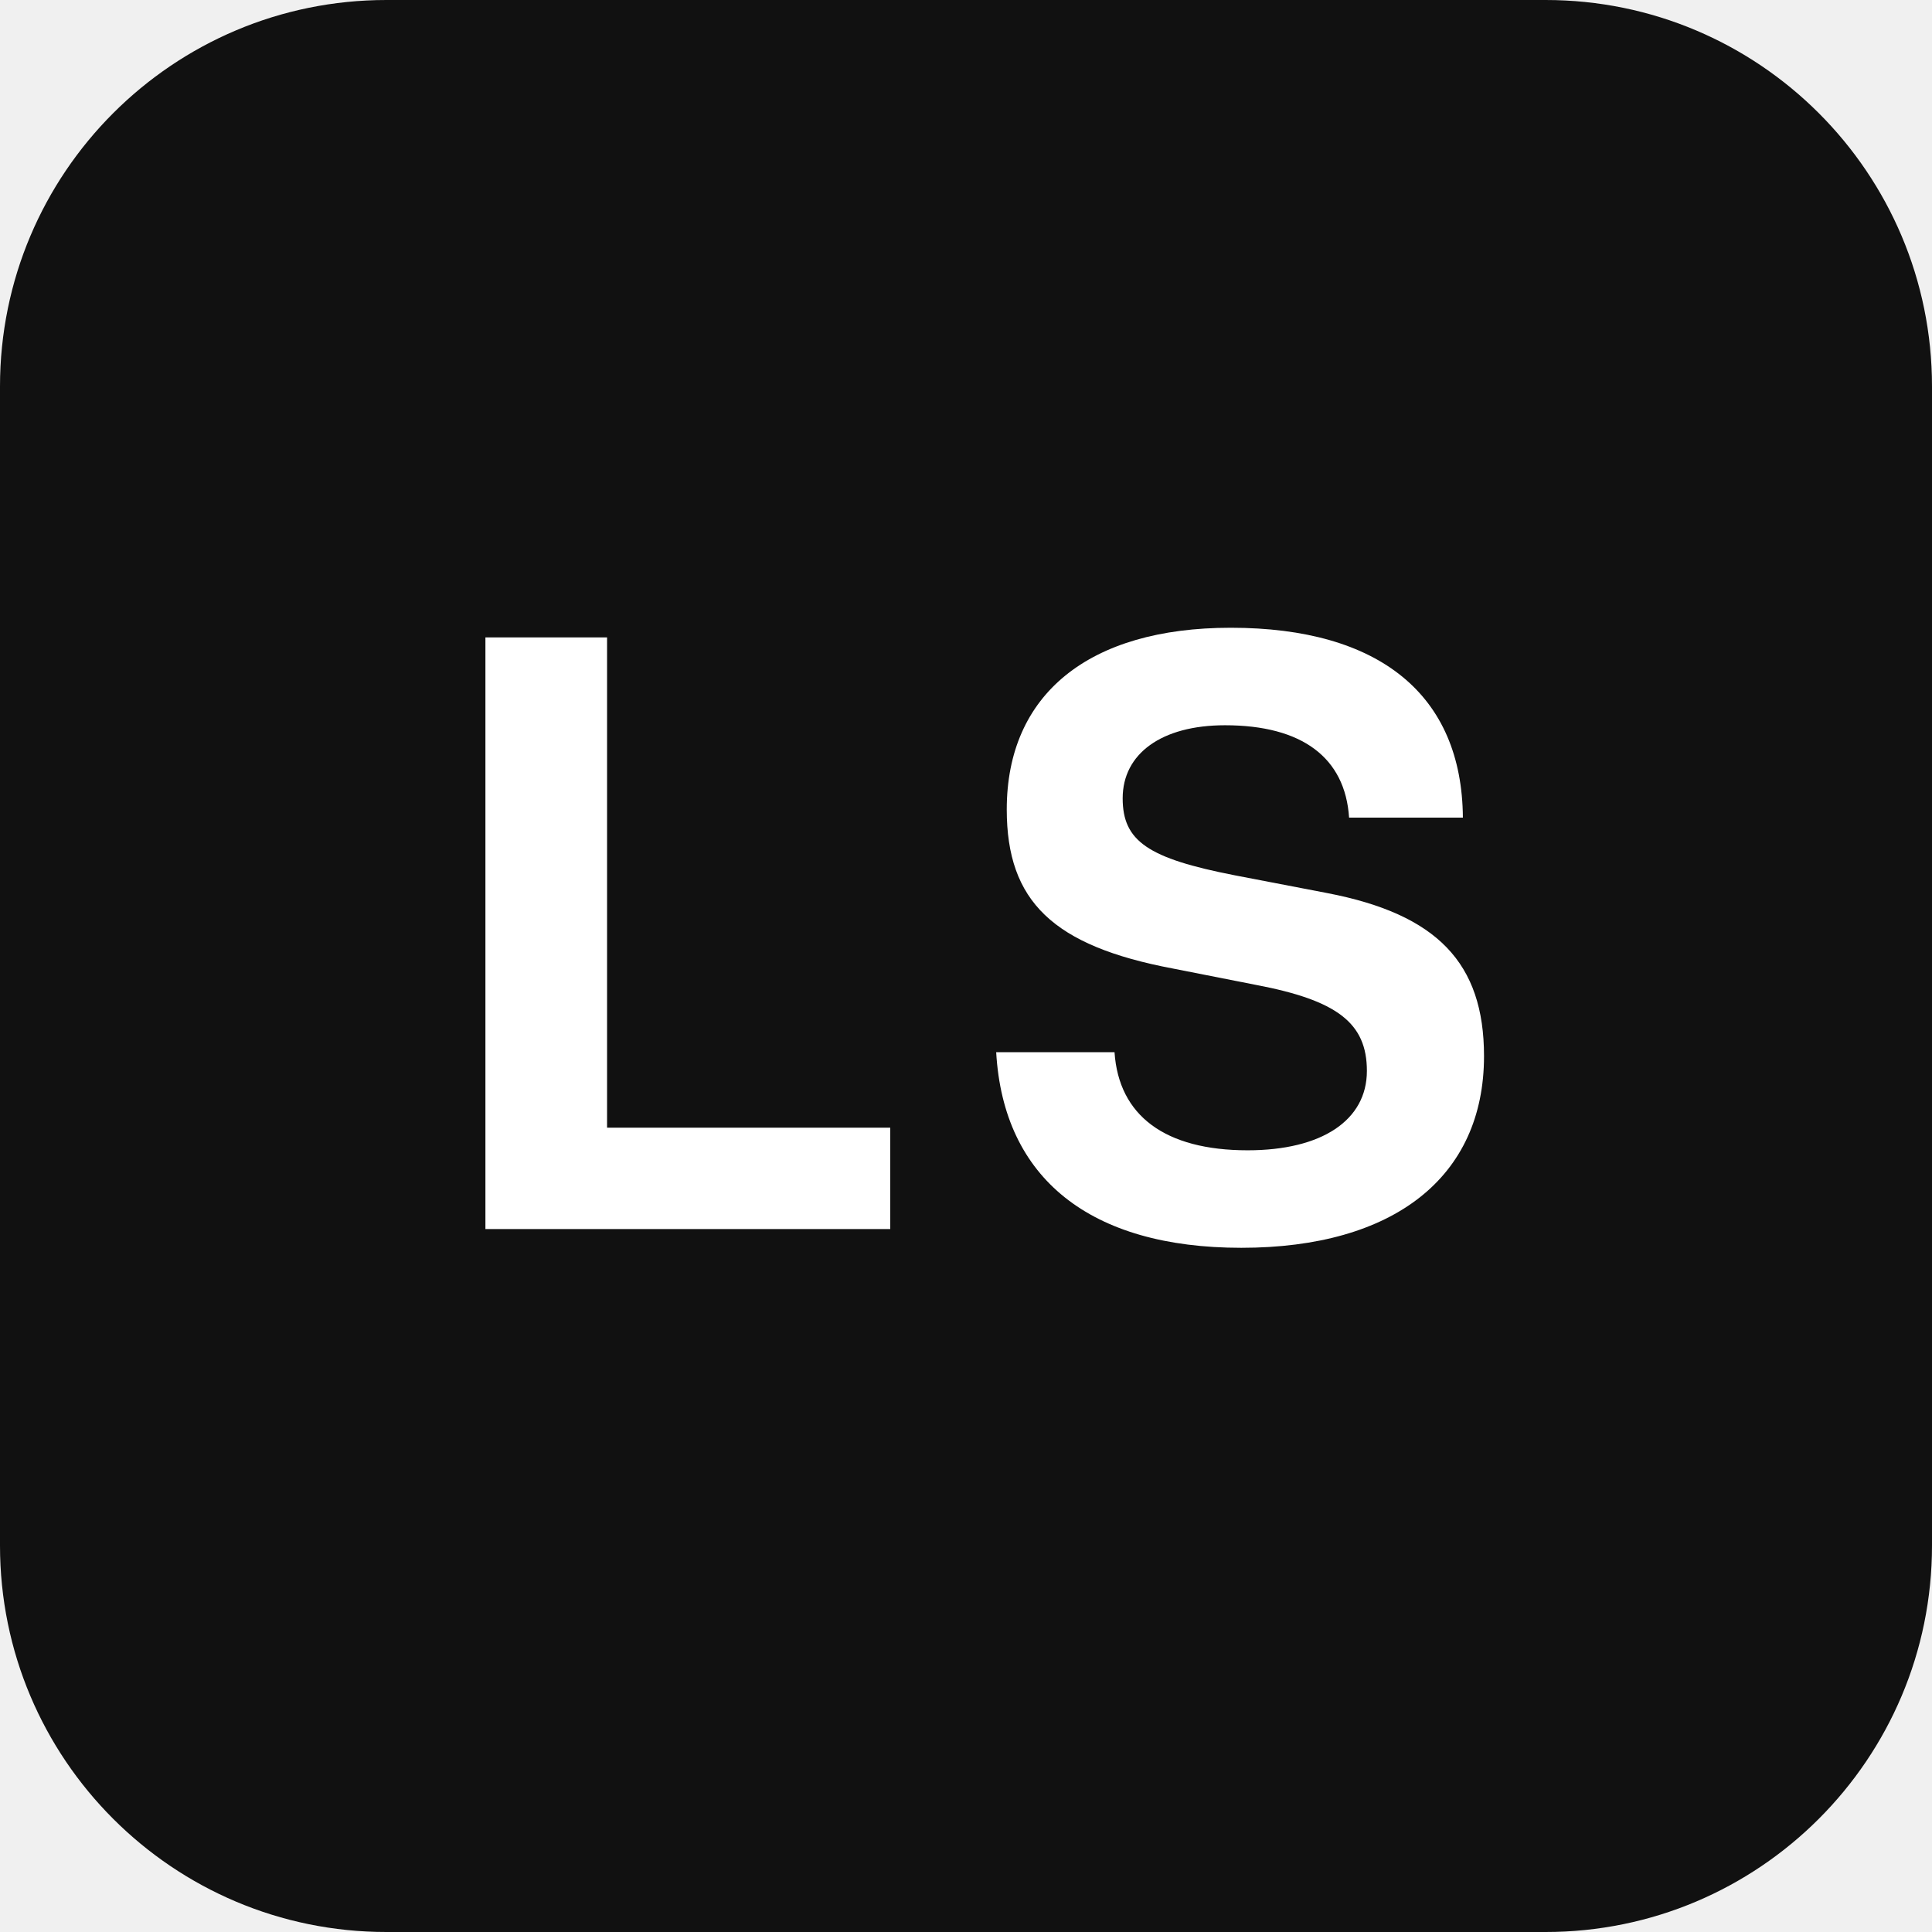
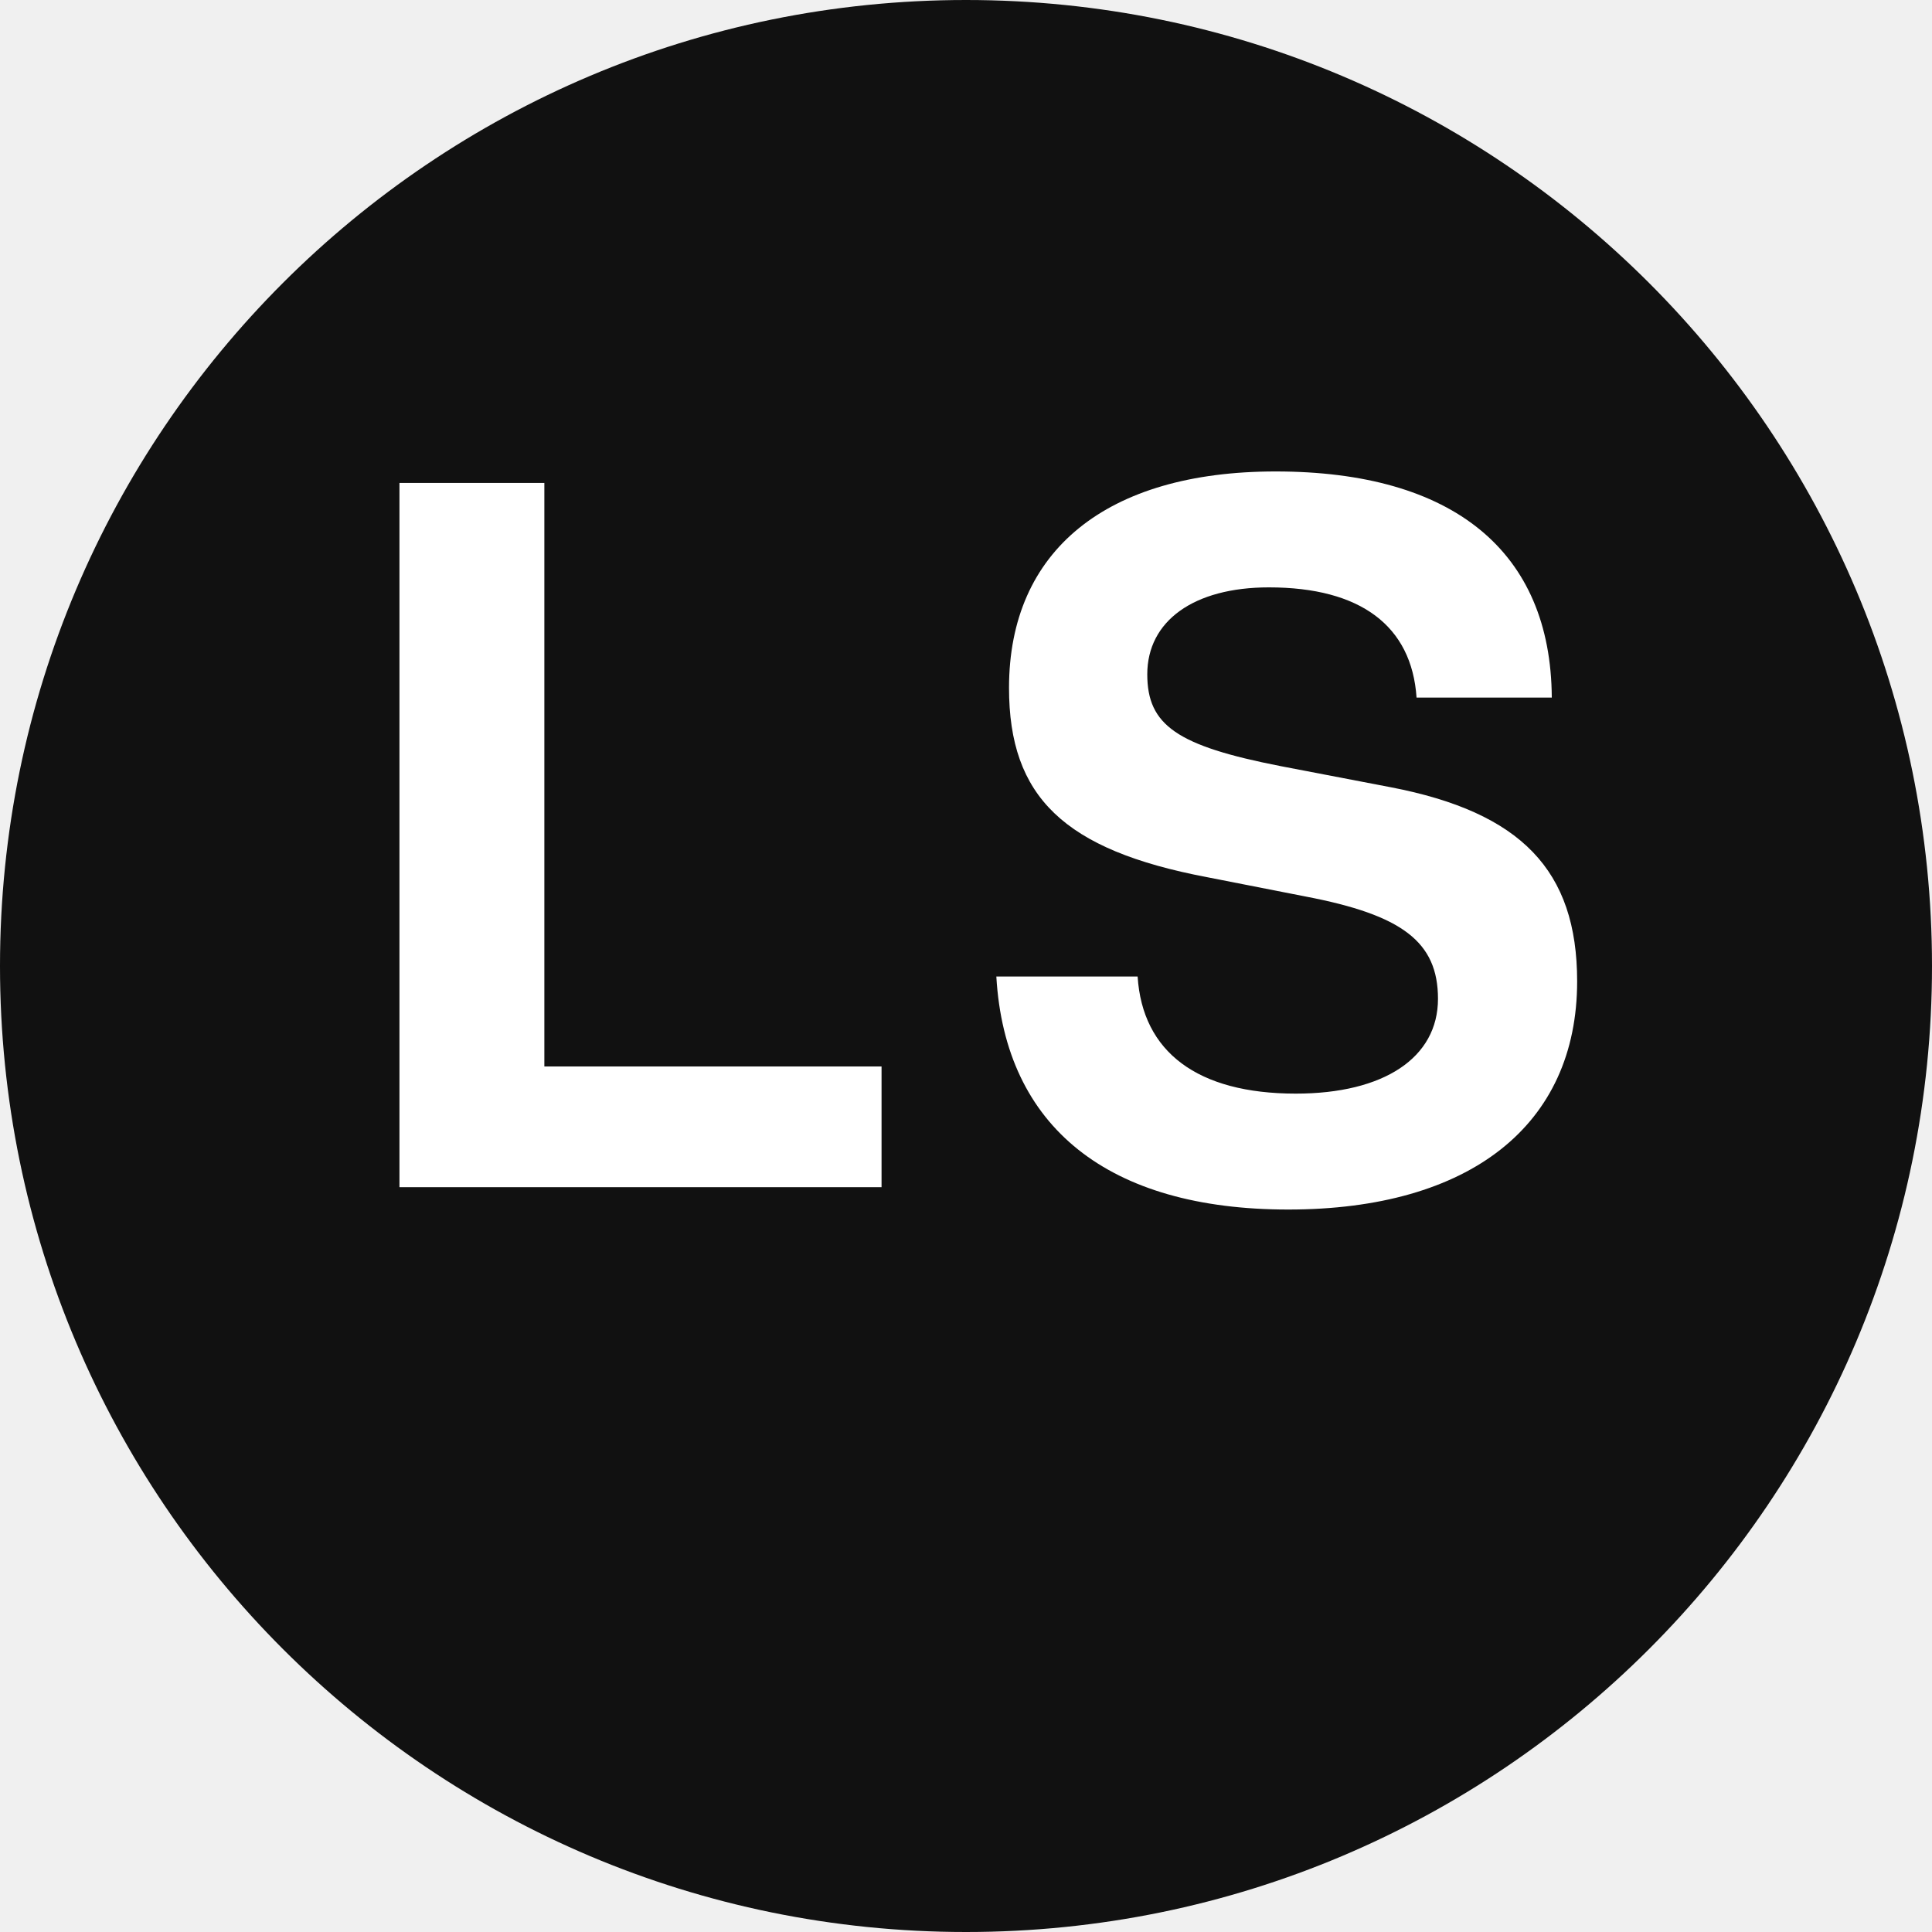
<svg xmlns="http://www.w3.org/2000/svg" viewBox="0 0 100 100" width="100" height="100">
-   <rect width="100" height="100" rx="20" fill="#111111" />
-   <text x="50" y="54" text-anchor="middle" dominant-baseline="central" font-family="Helvetica Neue, Helvetica, Arial, sans-serif" font-weight="600" font-size="42" fill="#ffffff" letter-spacing="3">LS</text>
+   <circle cx="50" cy="50" r="50" fill="#111111" />
+   <text x="50" y="50" text-anchor="middle" dominant-baseline="central" font-family="Helvetica Neue, Helvetica, Arial, sans-serif" font-weight="600" font-size="50" fill="#ffffff" letter-spacing="3">LS</text>
</svg>
